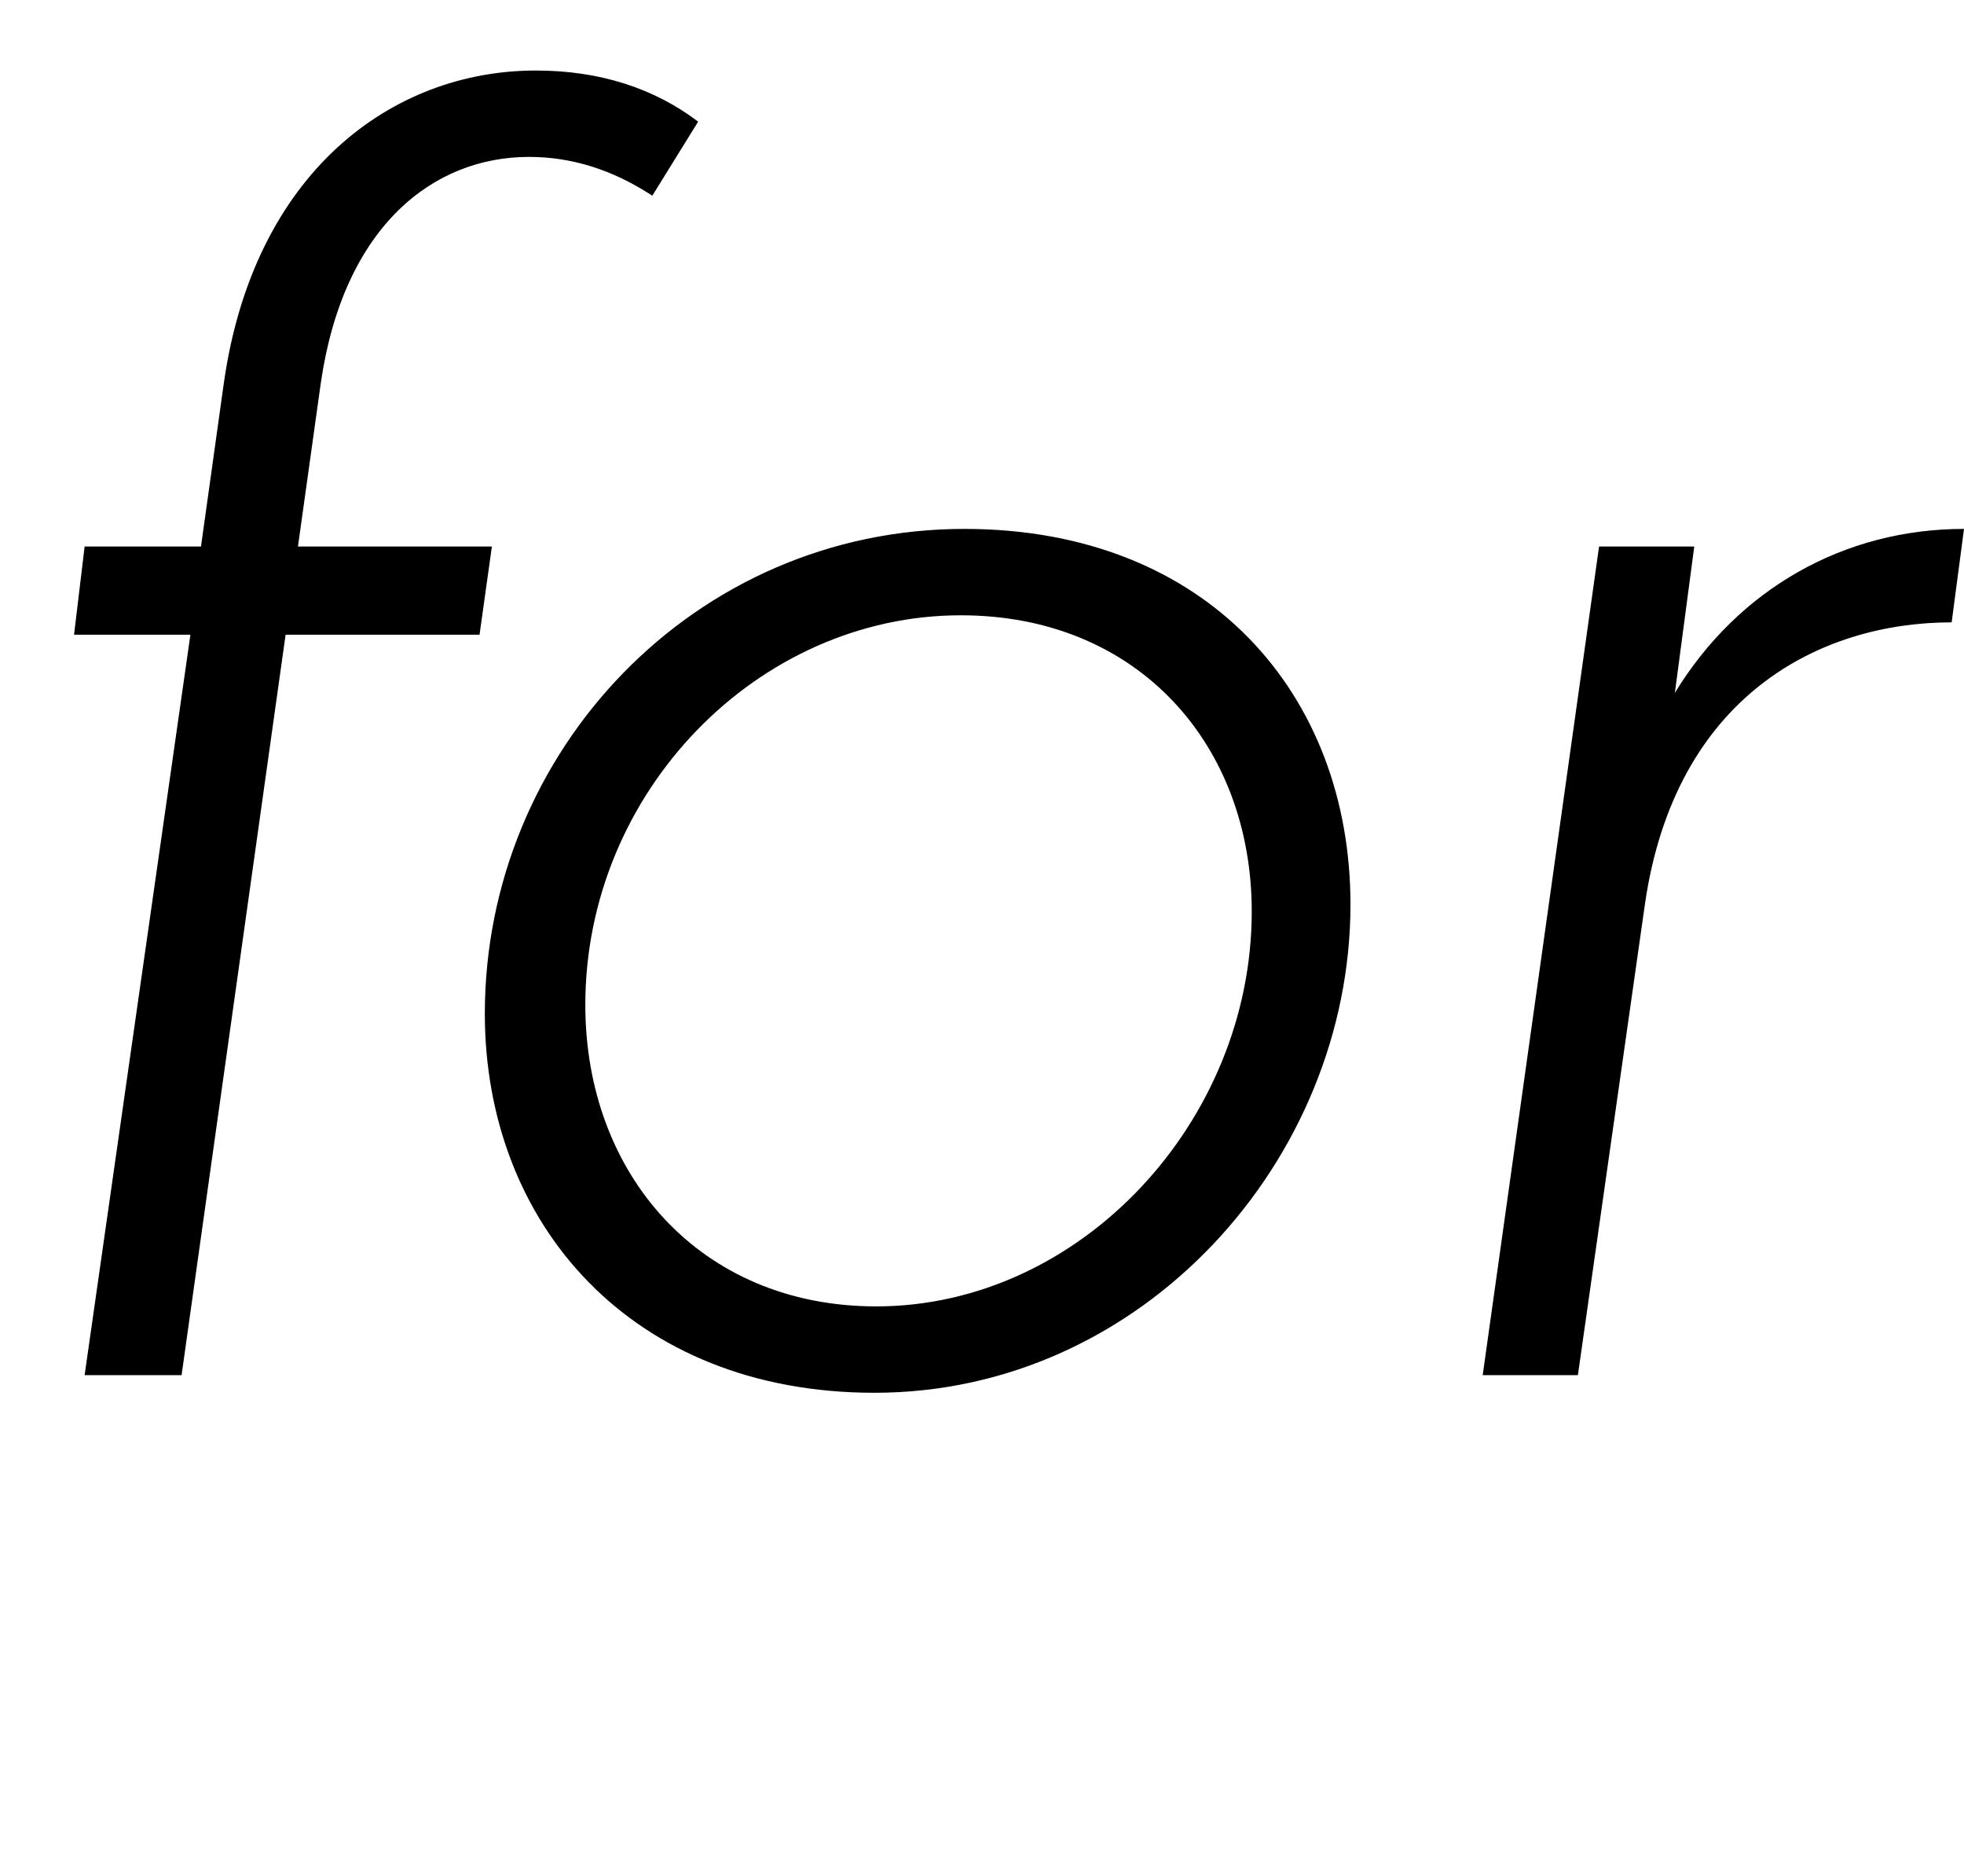
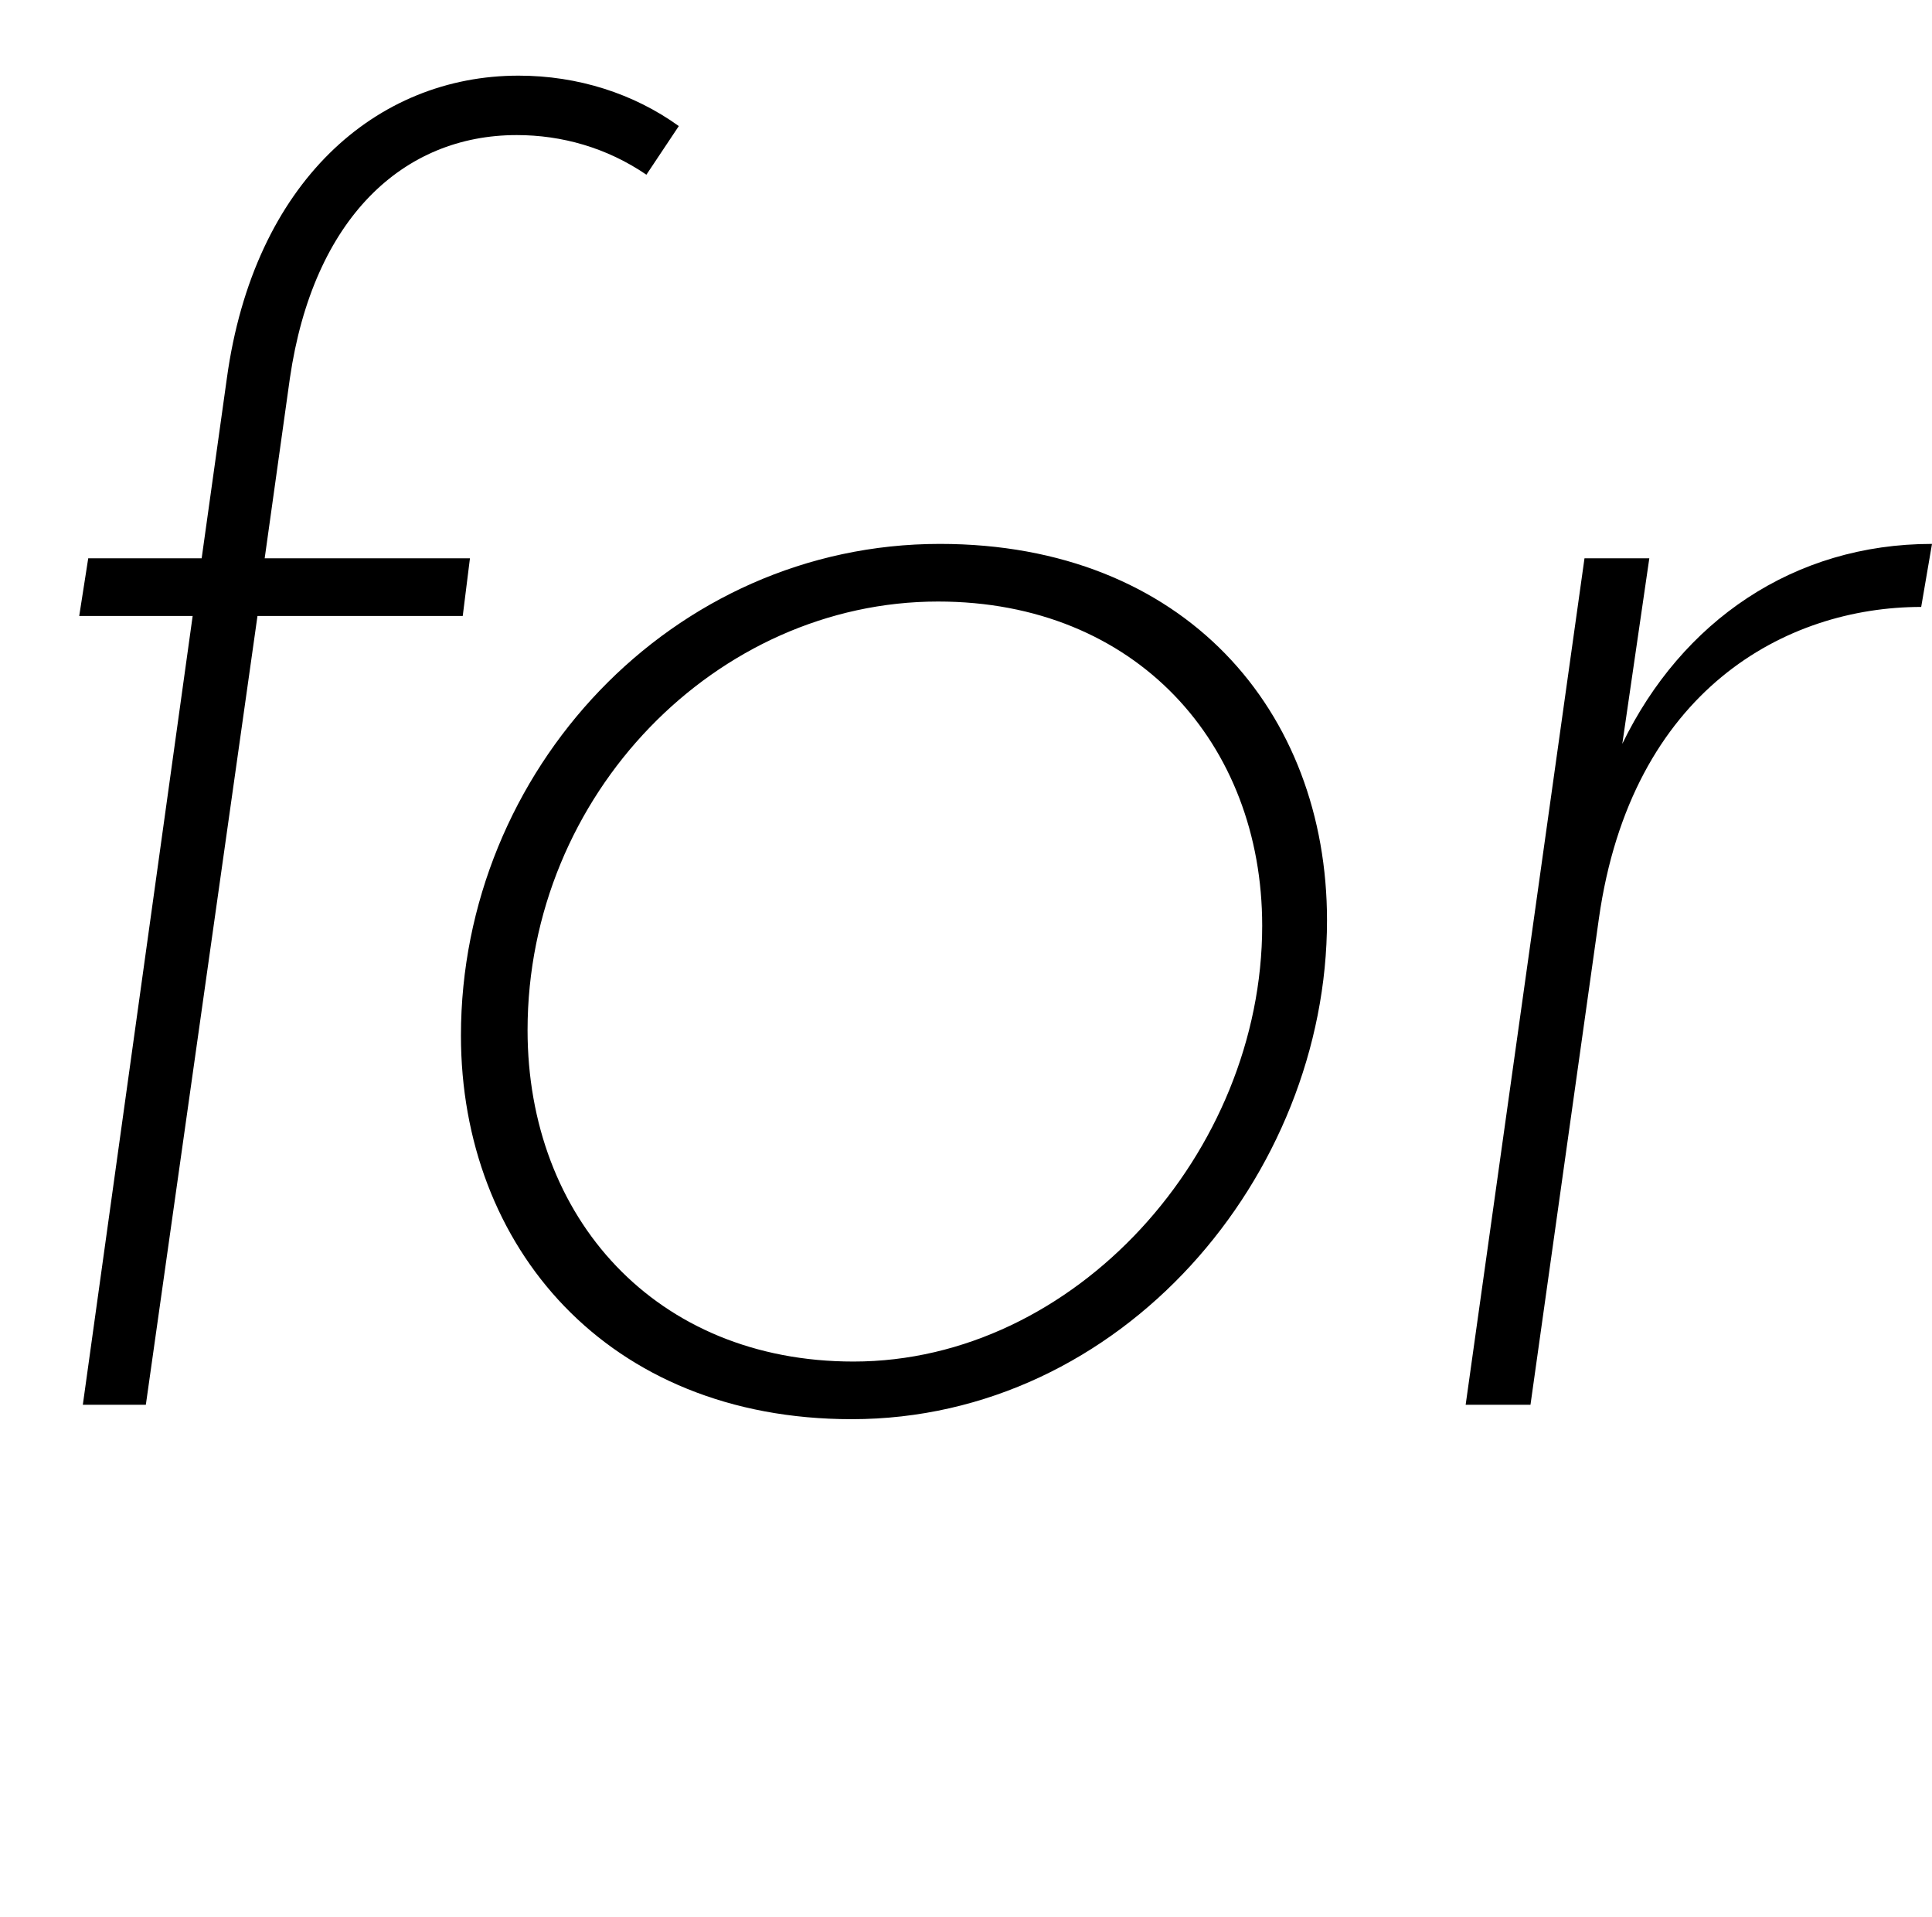
- <svg xmlns="http://www.w3.org/2000/svg" width="1114" height="1064.002">
-   <path d="M42 360.002h66l-60 420h55l59-420h110l7-50H169l13-93c13-89 64-128 118-128 24 0 47 7 70 22l26-42c-25-19-56-29-92-29-82 0-160 58-177 177l-13 93H48zm724 153c0-119-81-213-219-213-153 0-272 126-272 275 0 119 83 215 221 215 152 0 270-132 270-277zm-56 4c0 119-97 224-213 224-100 0-165-75-165-171 0-121 98-221 213-221 101 0 165 74 165 168zm185 263l38-267c17-118 99-160 174-160l7-53c-68 0-128 34-164 93l11-83h-54l-66 470zm0 0" />
+ <svg xmlns="http://www.w3.org/2000/svg" width="1073" height="1064.002">
+   <path d="M44 342.002h63l-61 438h35l62-438h114l4-32H147l14-100c13-89 63-135 126-135 25 0 50 7 72 22l18-27c-25-18-56-28-89-28-79 0-147 59-162 168l-14 100H49zm693 169c0-116-79-209-215-209-149 0-266 126-266 273 0 117 81 213 217 213 150 0 264-135 264-277zm-36 3c0 126-104 242-227 242-110 0-181-80-181-184 0-131 105-238 228-238 110 0 180 79 180 180zm149 266l38-270c18-127 104-173 179-173l6-35c-77 0-139 43-172 111l15-103h-36l-66 470zm0 0" />
</svg>
